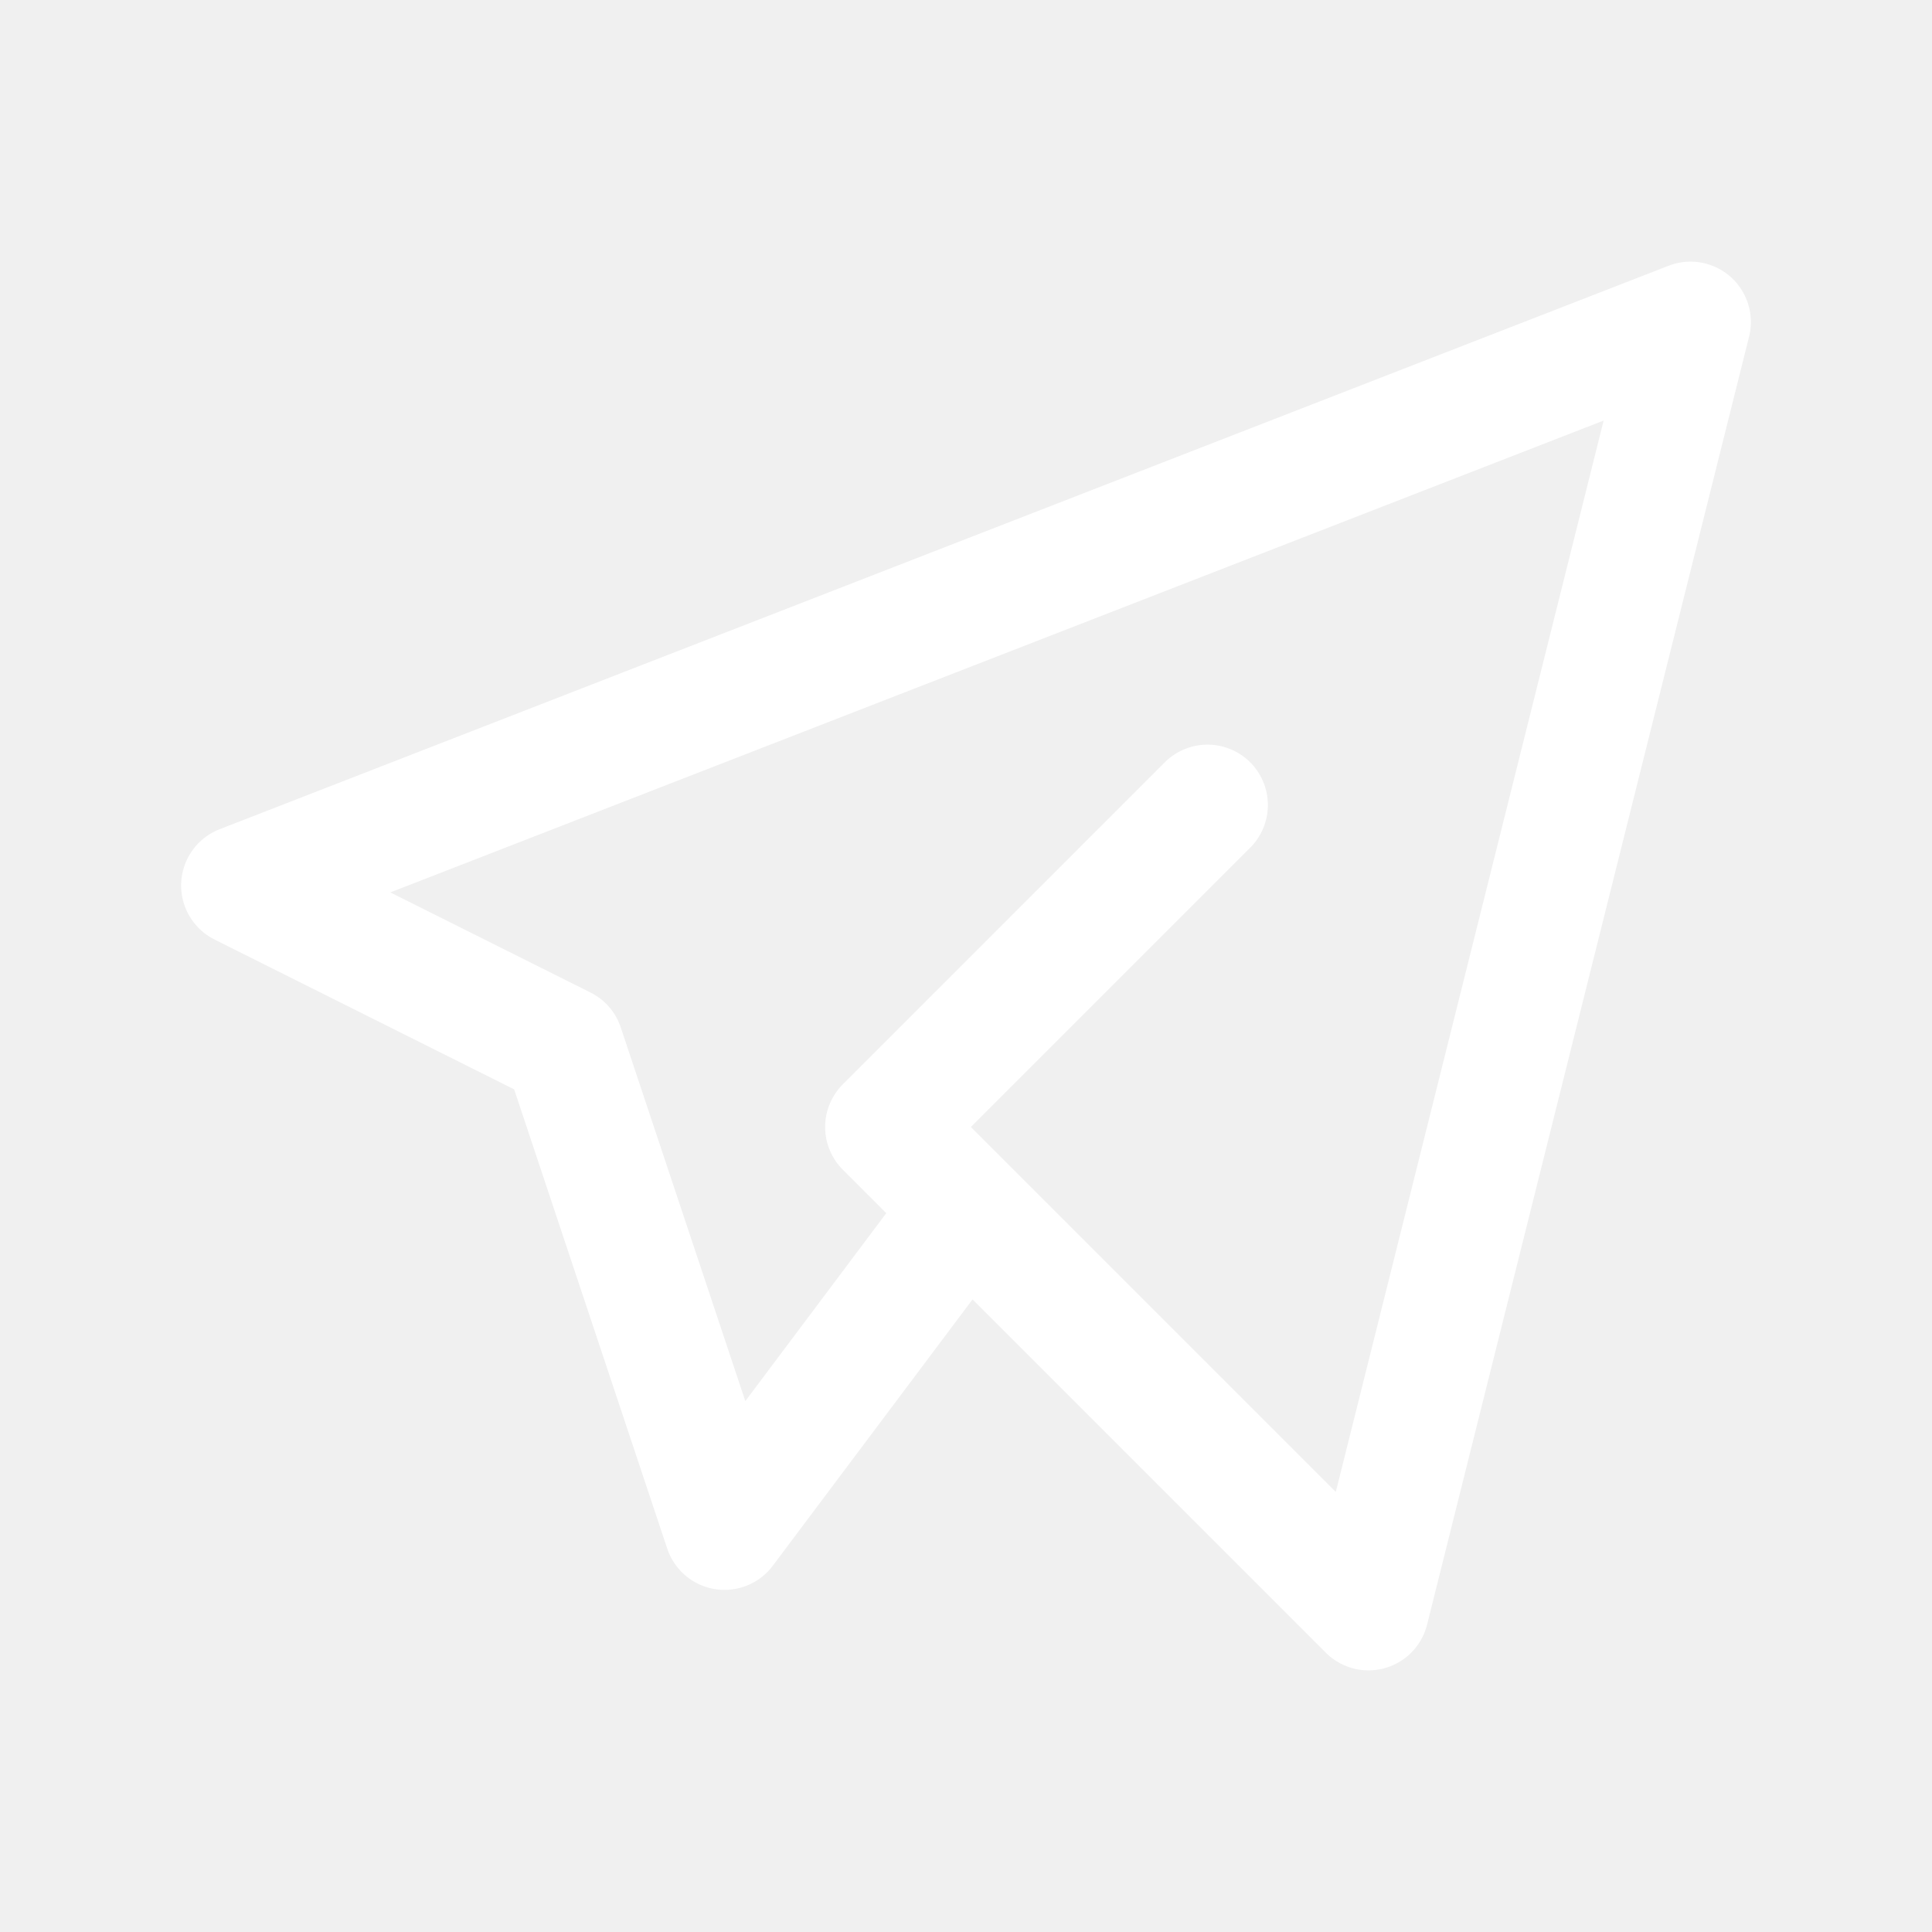
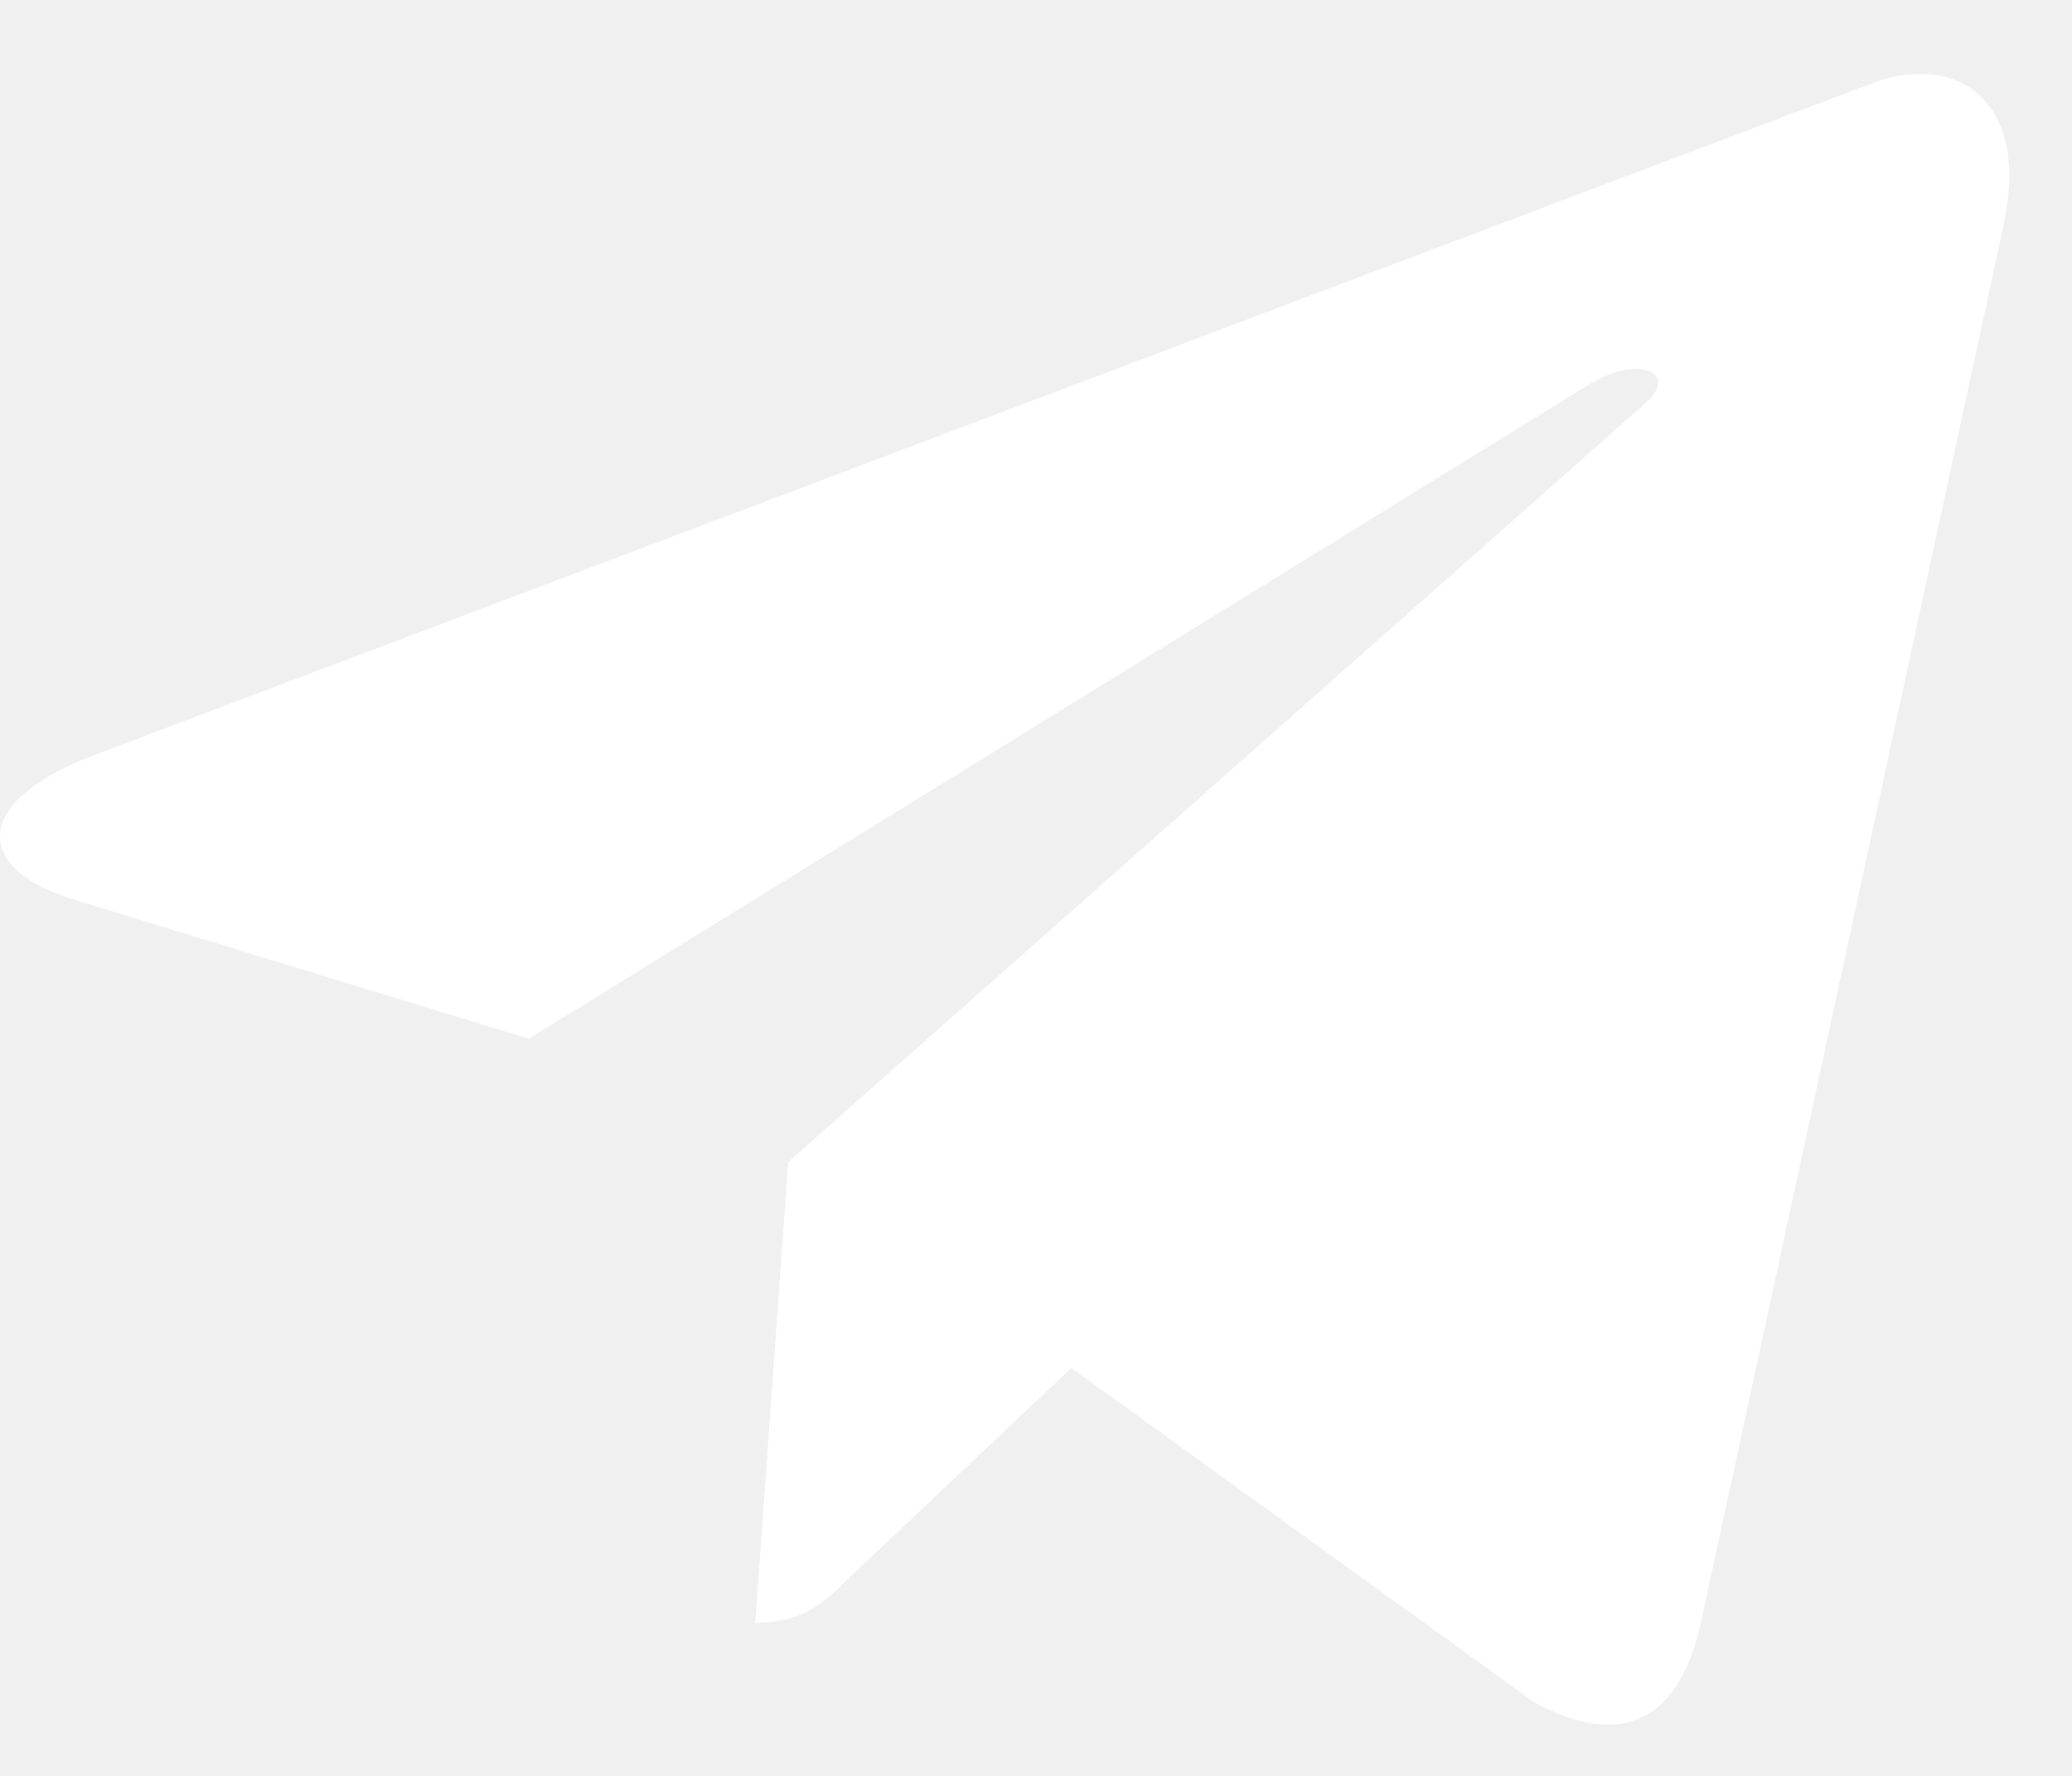
- <svg xmlns="http://www.w3.org/2000/svg" width="36" height="36" viewBox="0 0 36 36" fill="none">
-   <g clip-path="url(#clip0_25_152)">
-     <path d="M22.5 15L16.5 21L25.5 30L31.5 6L4.5 16.5L10.5 19.5L13.5 28.5L18 22.5" stroke="white" stroke-width="2.25" stroke-linecap="round" stroke-linejoin="round" />
-   </g>
-   <defs>
-     <clipPath id="clip0_25_152">
-       <rect width="36" height="36" fill="white" />
-     </clipPath>
-   </defs>
+ <svg xmlns="http://www.w3.org/2000/svg" width="28" height="24" viewBox="0 0 28 24" fill="none">
+   <path d="M1.264 10.208L25.344 1.109C26.462 0.714 27.438 1.377 27.076 3.033L27.078 3.031L22.978 21.96C22.674 23.302 21.86 23.629 20.722 22.997L14.478 18.487L11.467 21.33C11.134 21.657 10.853 21.932 10.207 21.932L10.651 15.705L22.223 5.46C22.726 5.025 22.11 4.781 21.446 5.213L7.146 14.037L0.981 12.152C-0.357 11.736 -0.386 10.84 1.264 10.208V10.208Z" fill="white" />
</svg>
